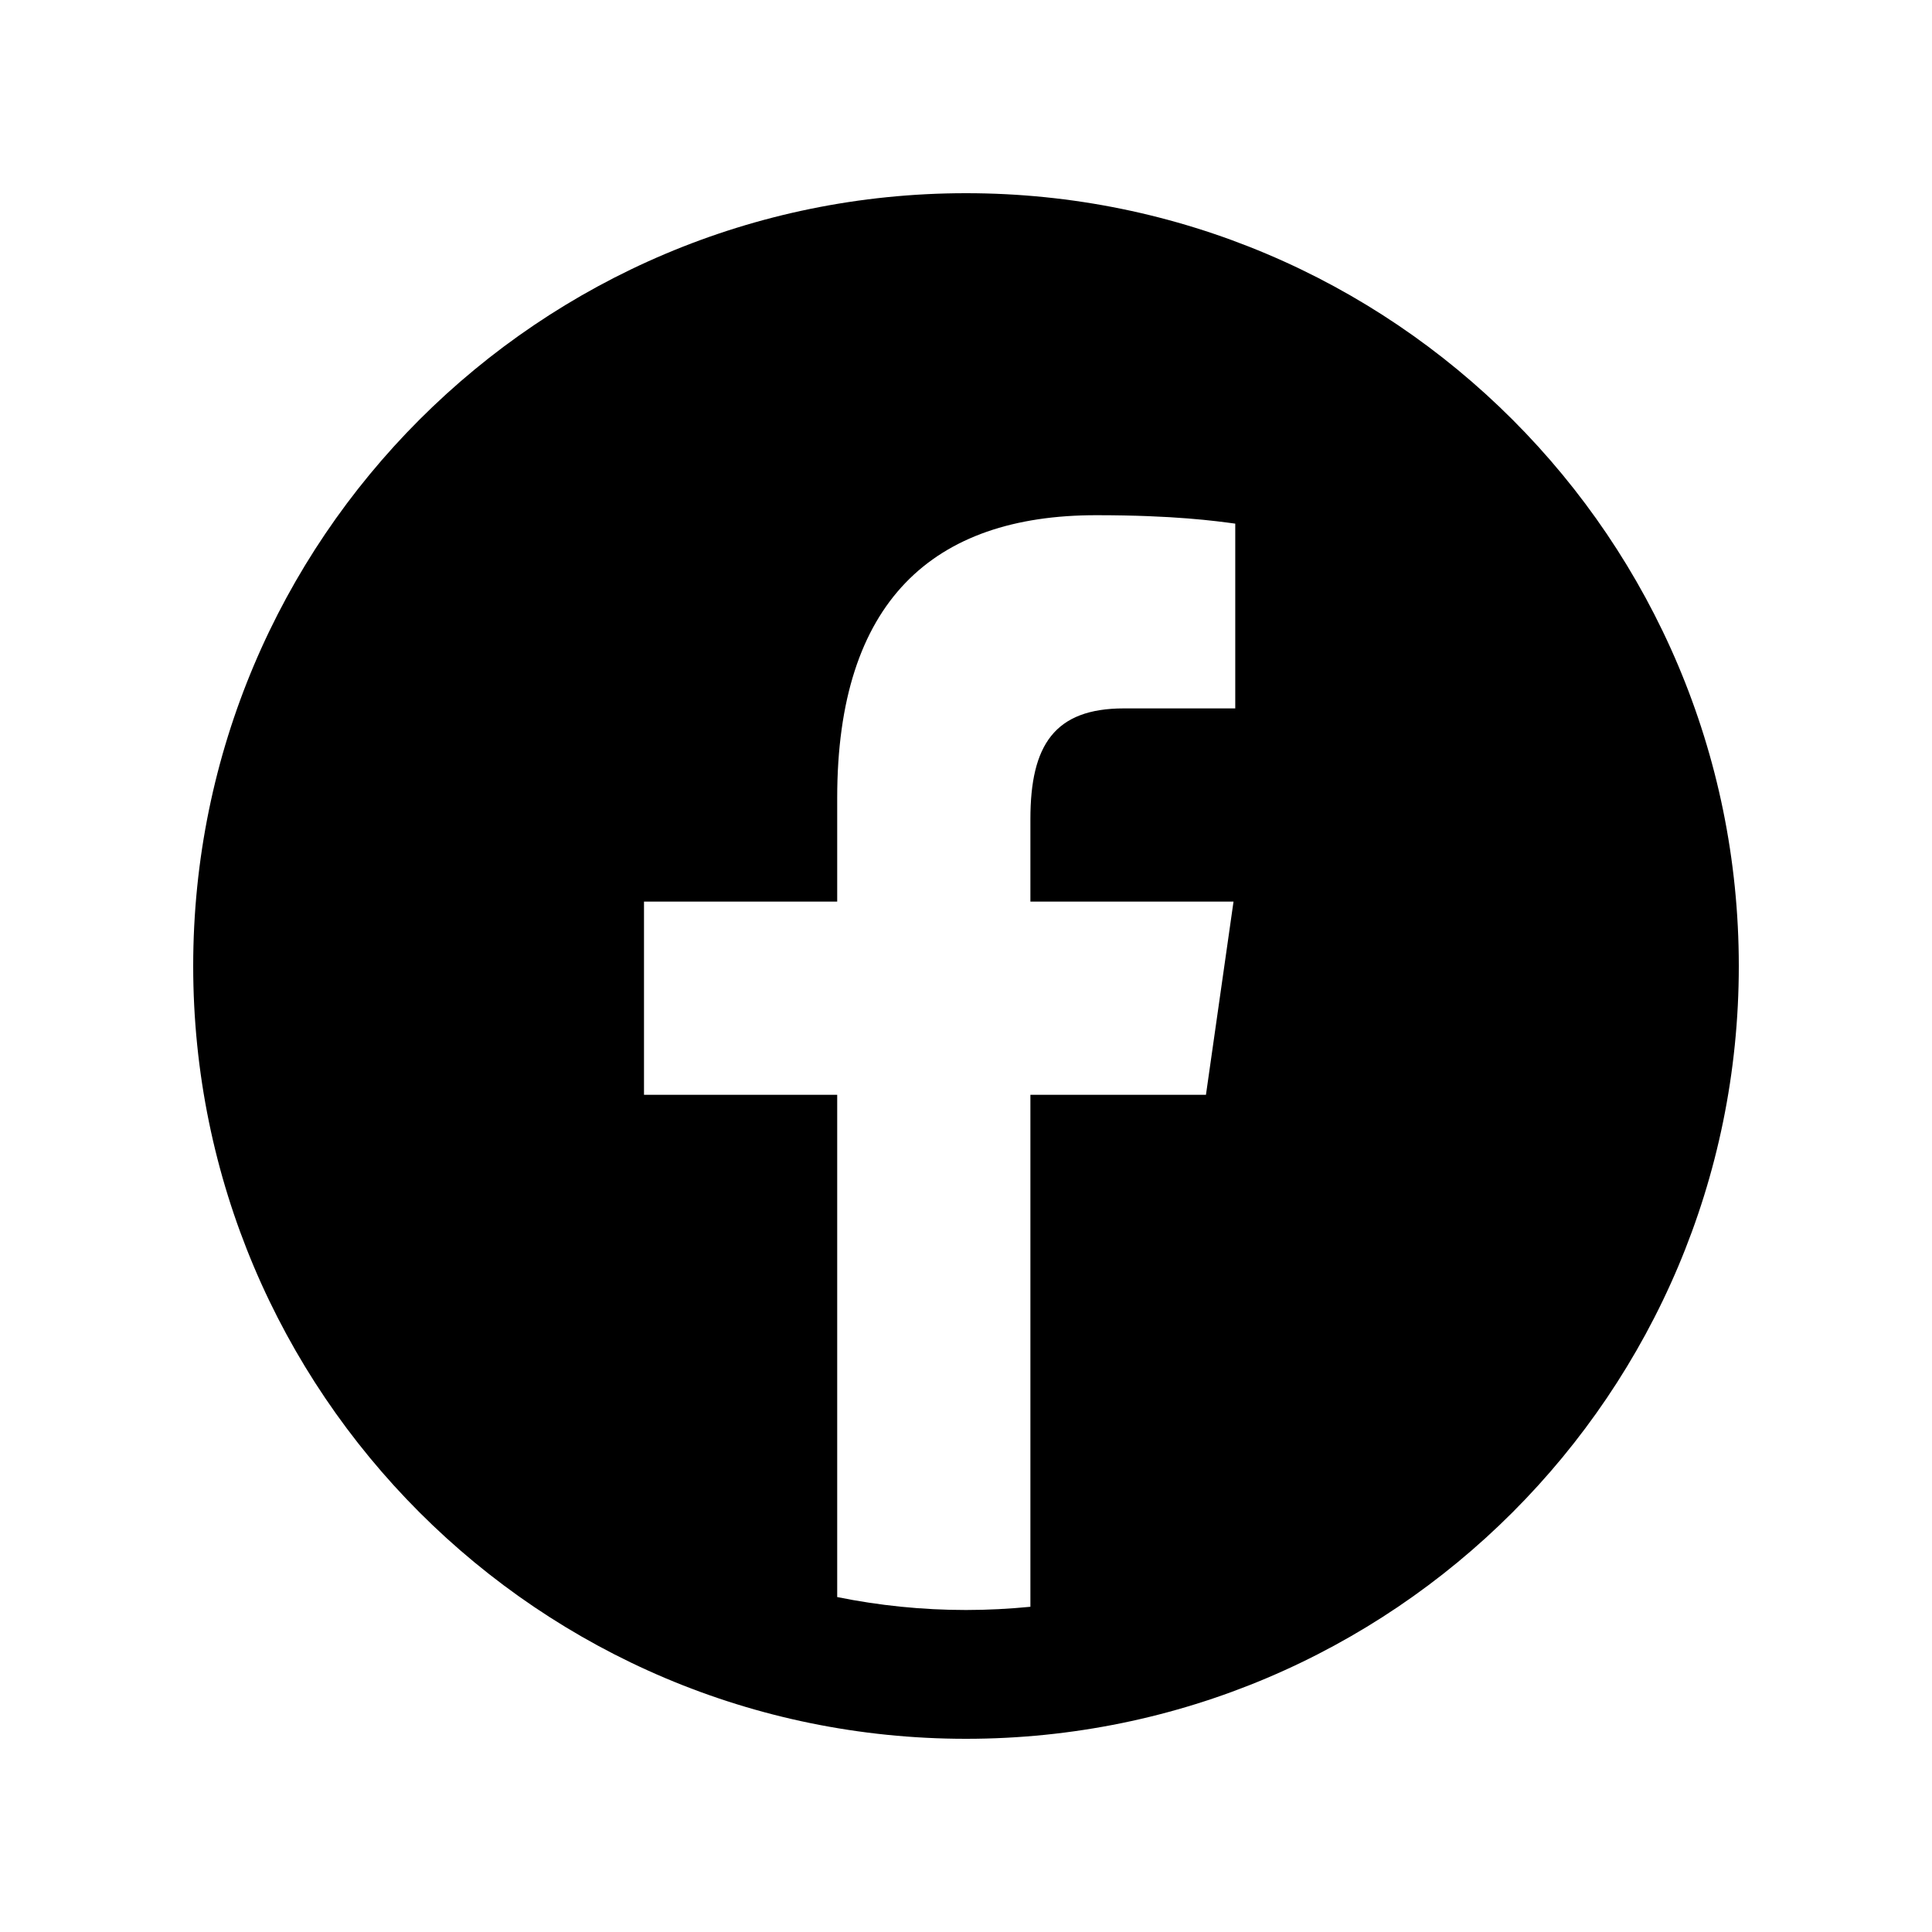
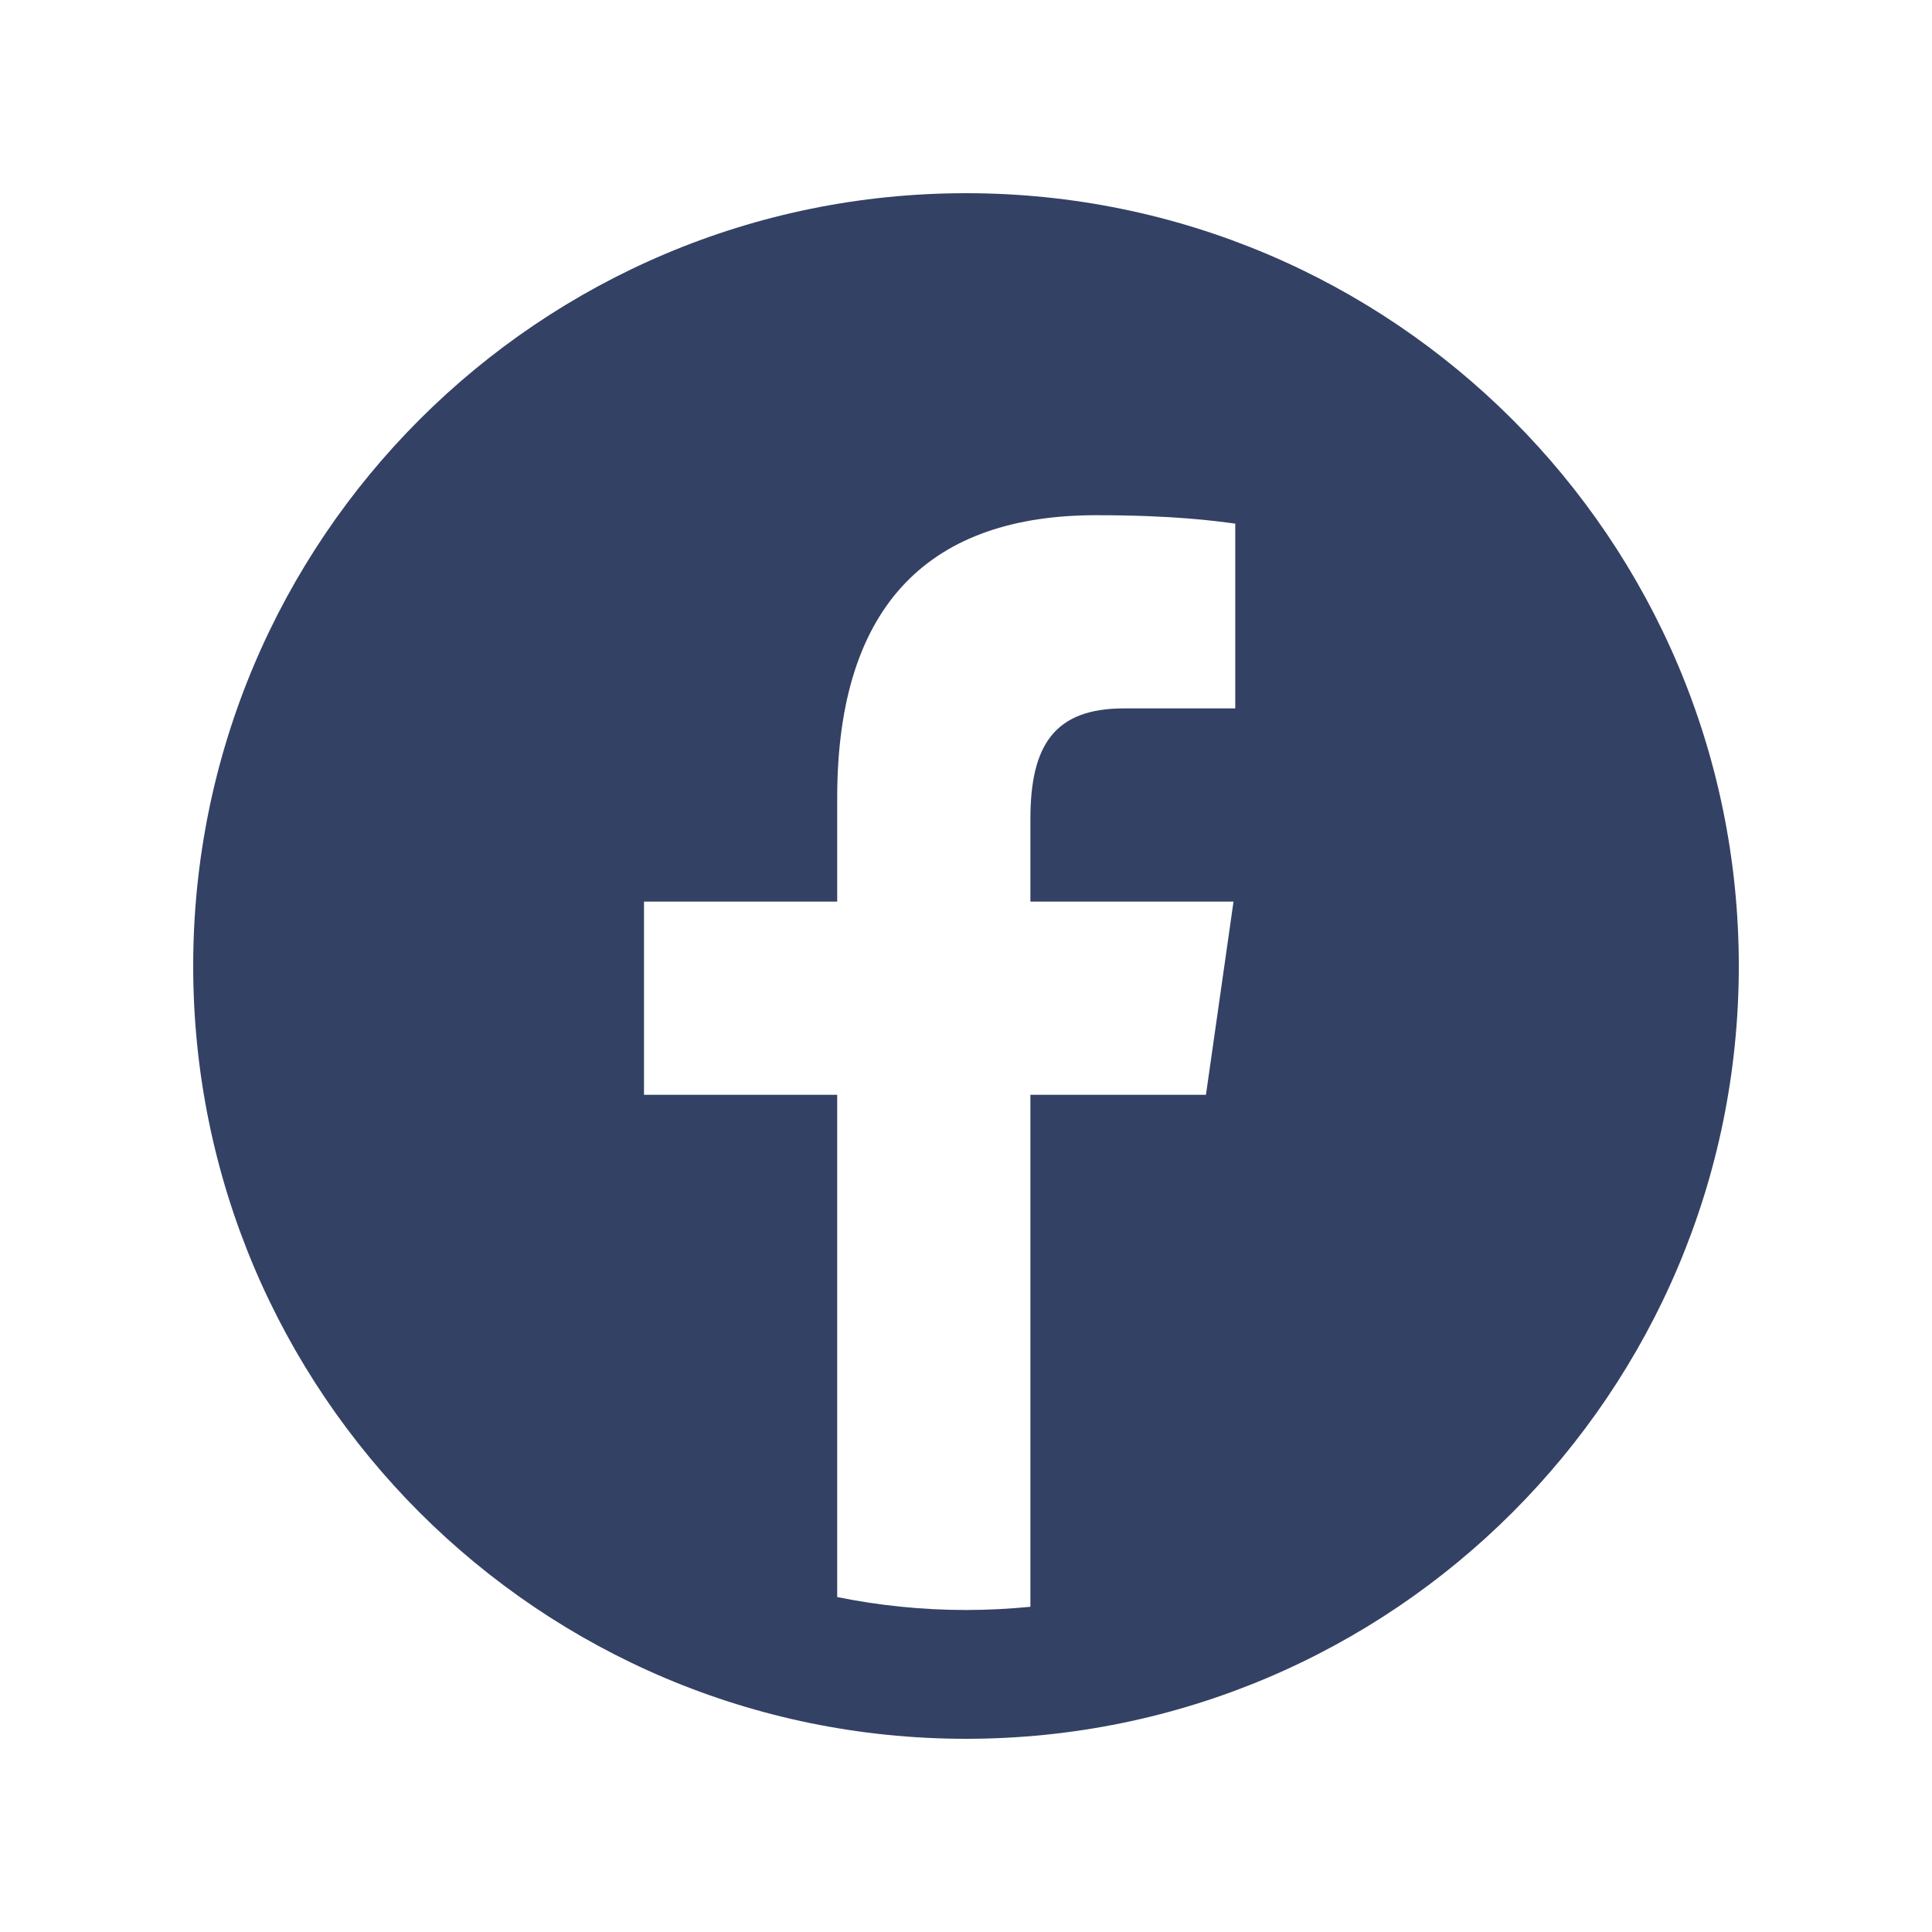
<svg xmlns="http://www.w3.org/2000/svg" viewBox="0 0 30 30" width="50px" height="50px">
-   <path d="M15,3C8.373,3,3,8.373,3,15c0,6.627,5.373,12,12,12s12-5.373,12-12C27,8.373,21.627,3,15,3z M19.181,11h-1.729 C16.376,11,16,11.568,16,12.718V14h3.154l-0.428,3H16v7.95C15.671,24.982,15.338,25,15,25c-0.685,0-1.354-0.07-2-0.201V17h-3v-3h3 v-1.611C13,9.339,14.486,8,17.021,8c1.214,0,1.856,0.09,2.16,0.131V11z" />
+   <g fill="#334164">
+     <path d="M15,3C8.373,3,3,8.373,3,15c0,6.627,5.373,12,12,12s12-5.373,12-12C27,8.373,21.627,3,15,3z M19.181,11h-1.729 C16.376,11,16,11.568,16,12.718V14h3.154l-0.428,3H16v7.95C15.671,24.982,15.338,25,15,25c-0.685,0-1.354-0.07-2-0.201V17h-3v-3h3 v-1.611C13,9.339,14.486,8,17.021,8c1.214,0,1.856,0.09,2.16,0.131V11z" />
+   </g>
</svg>
